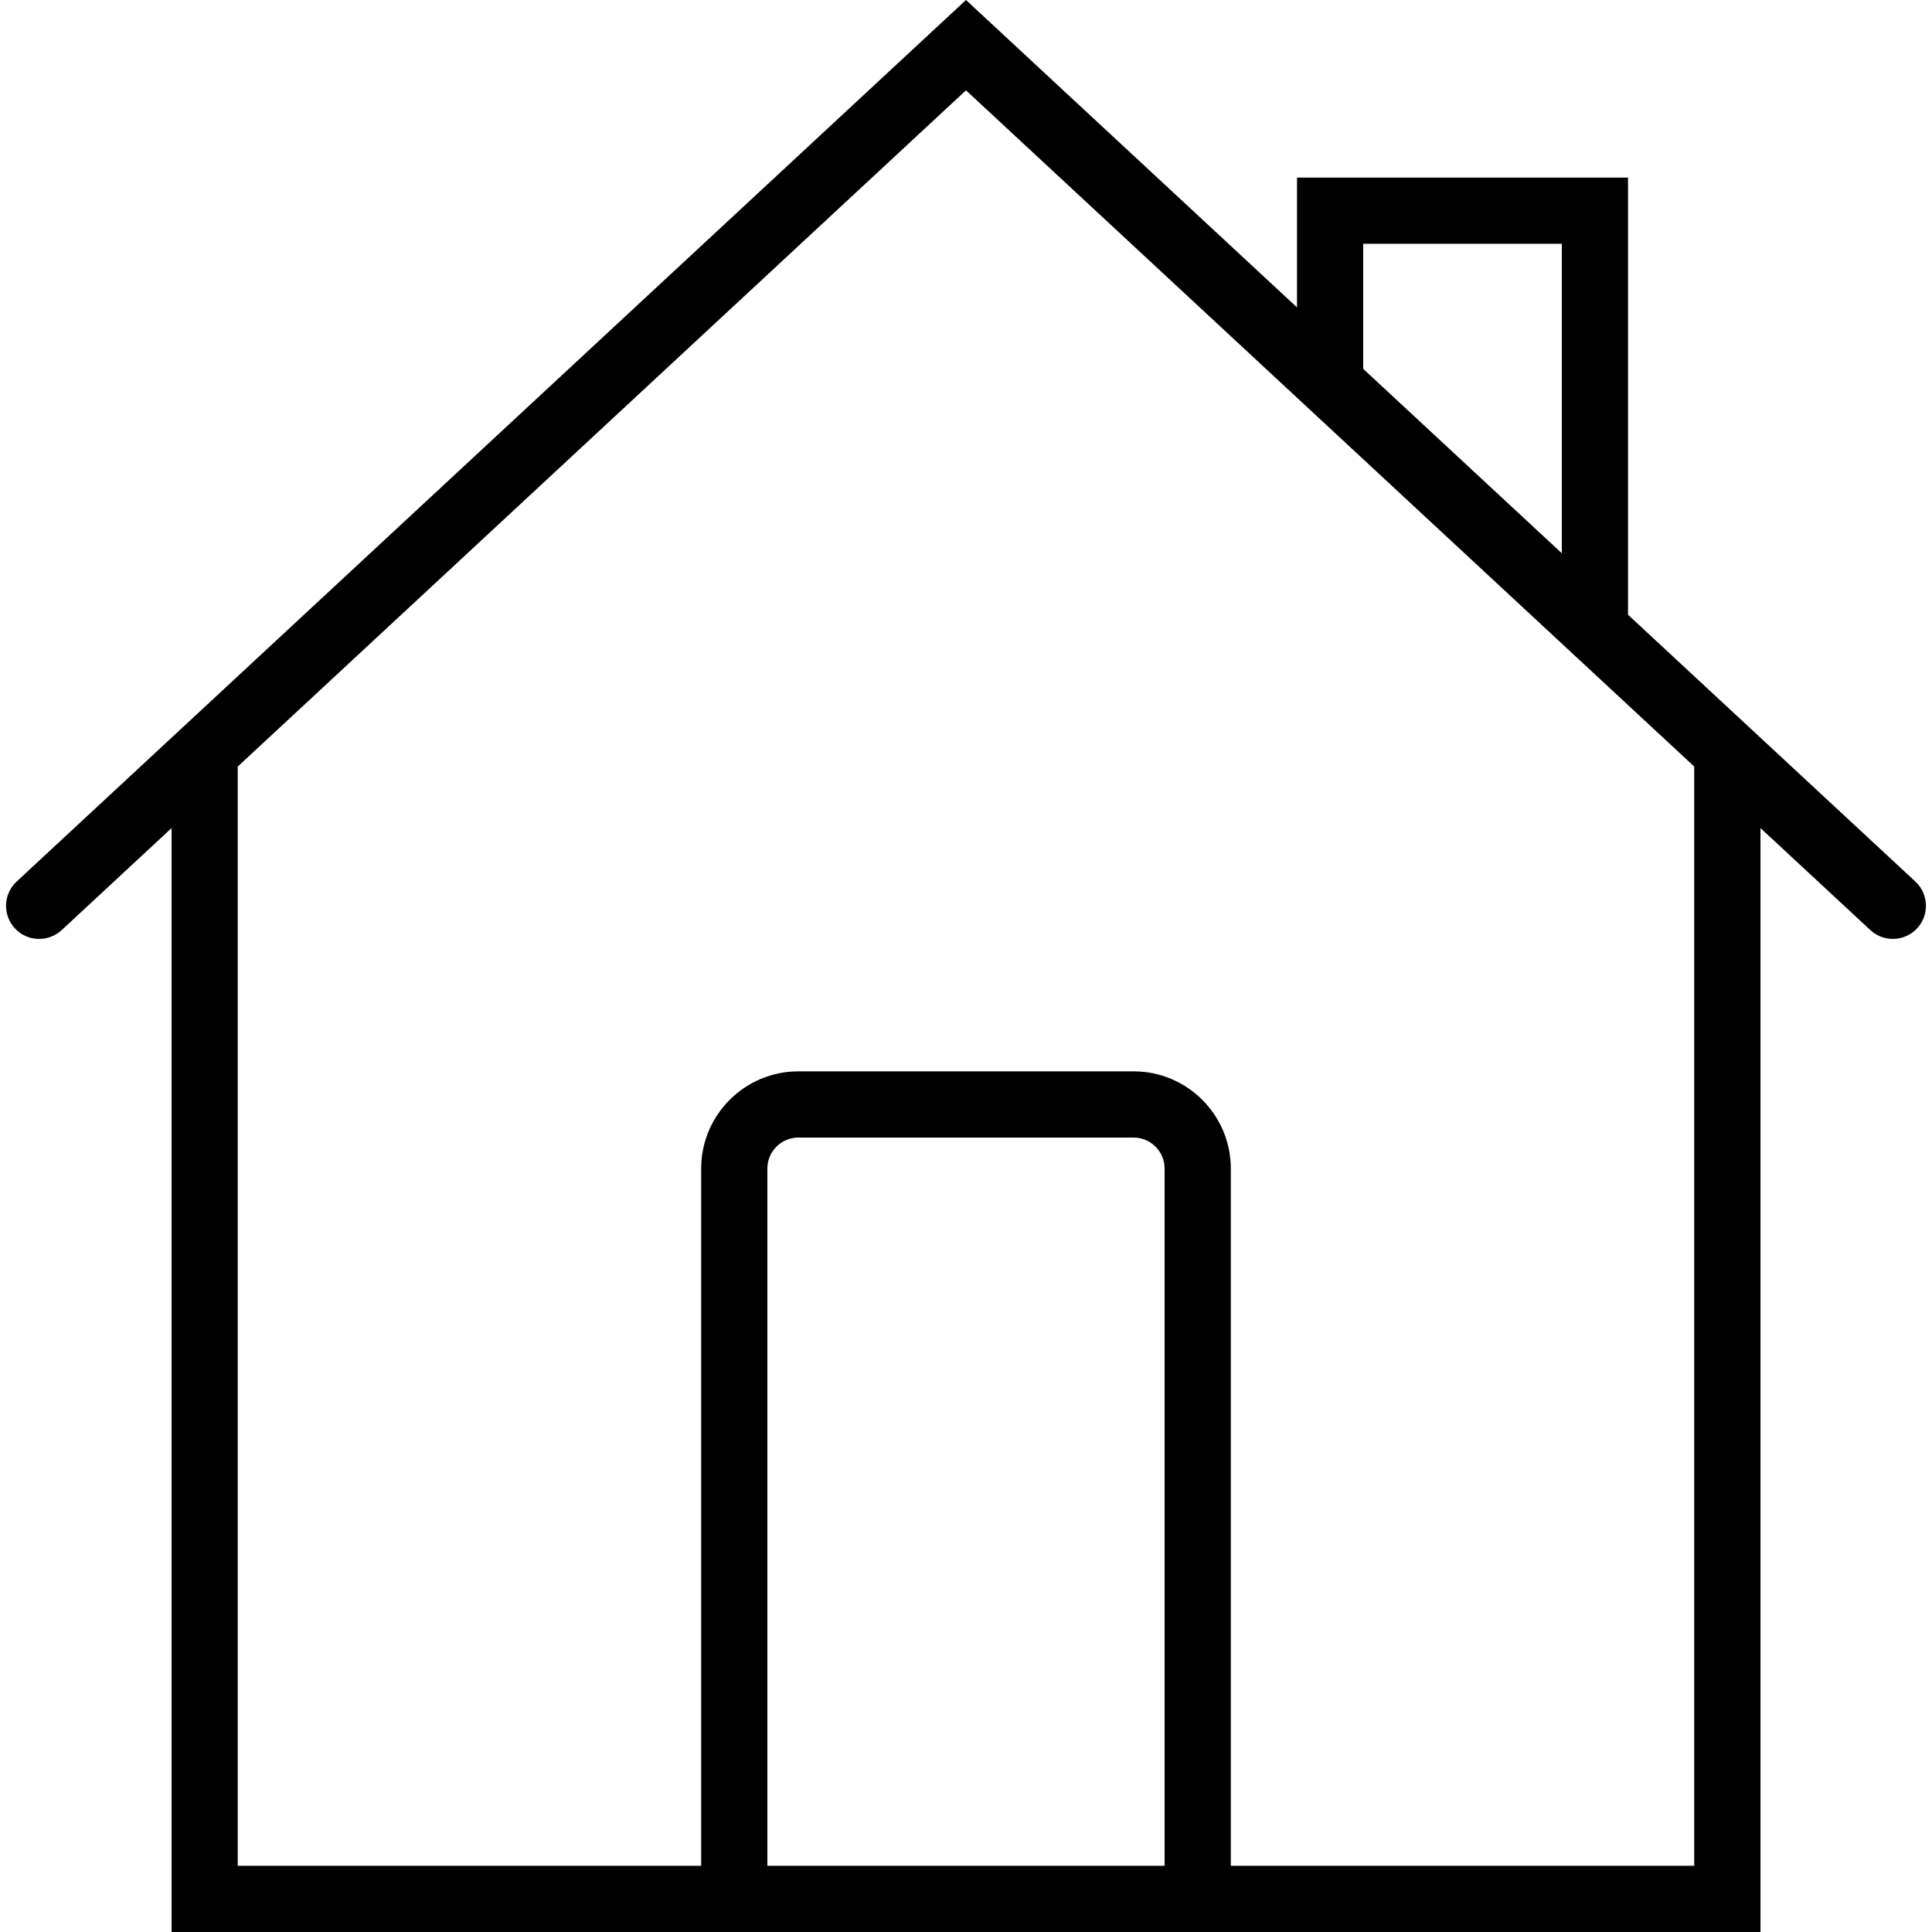
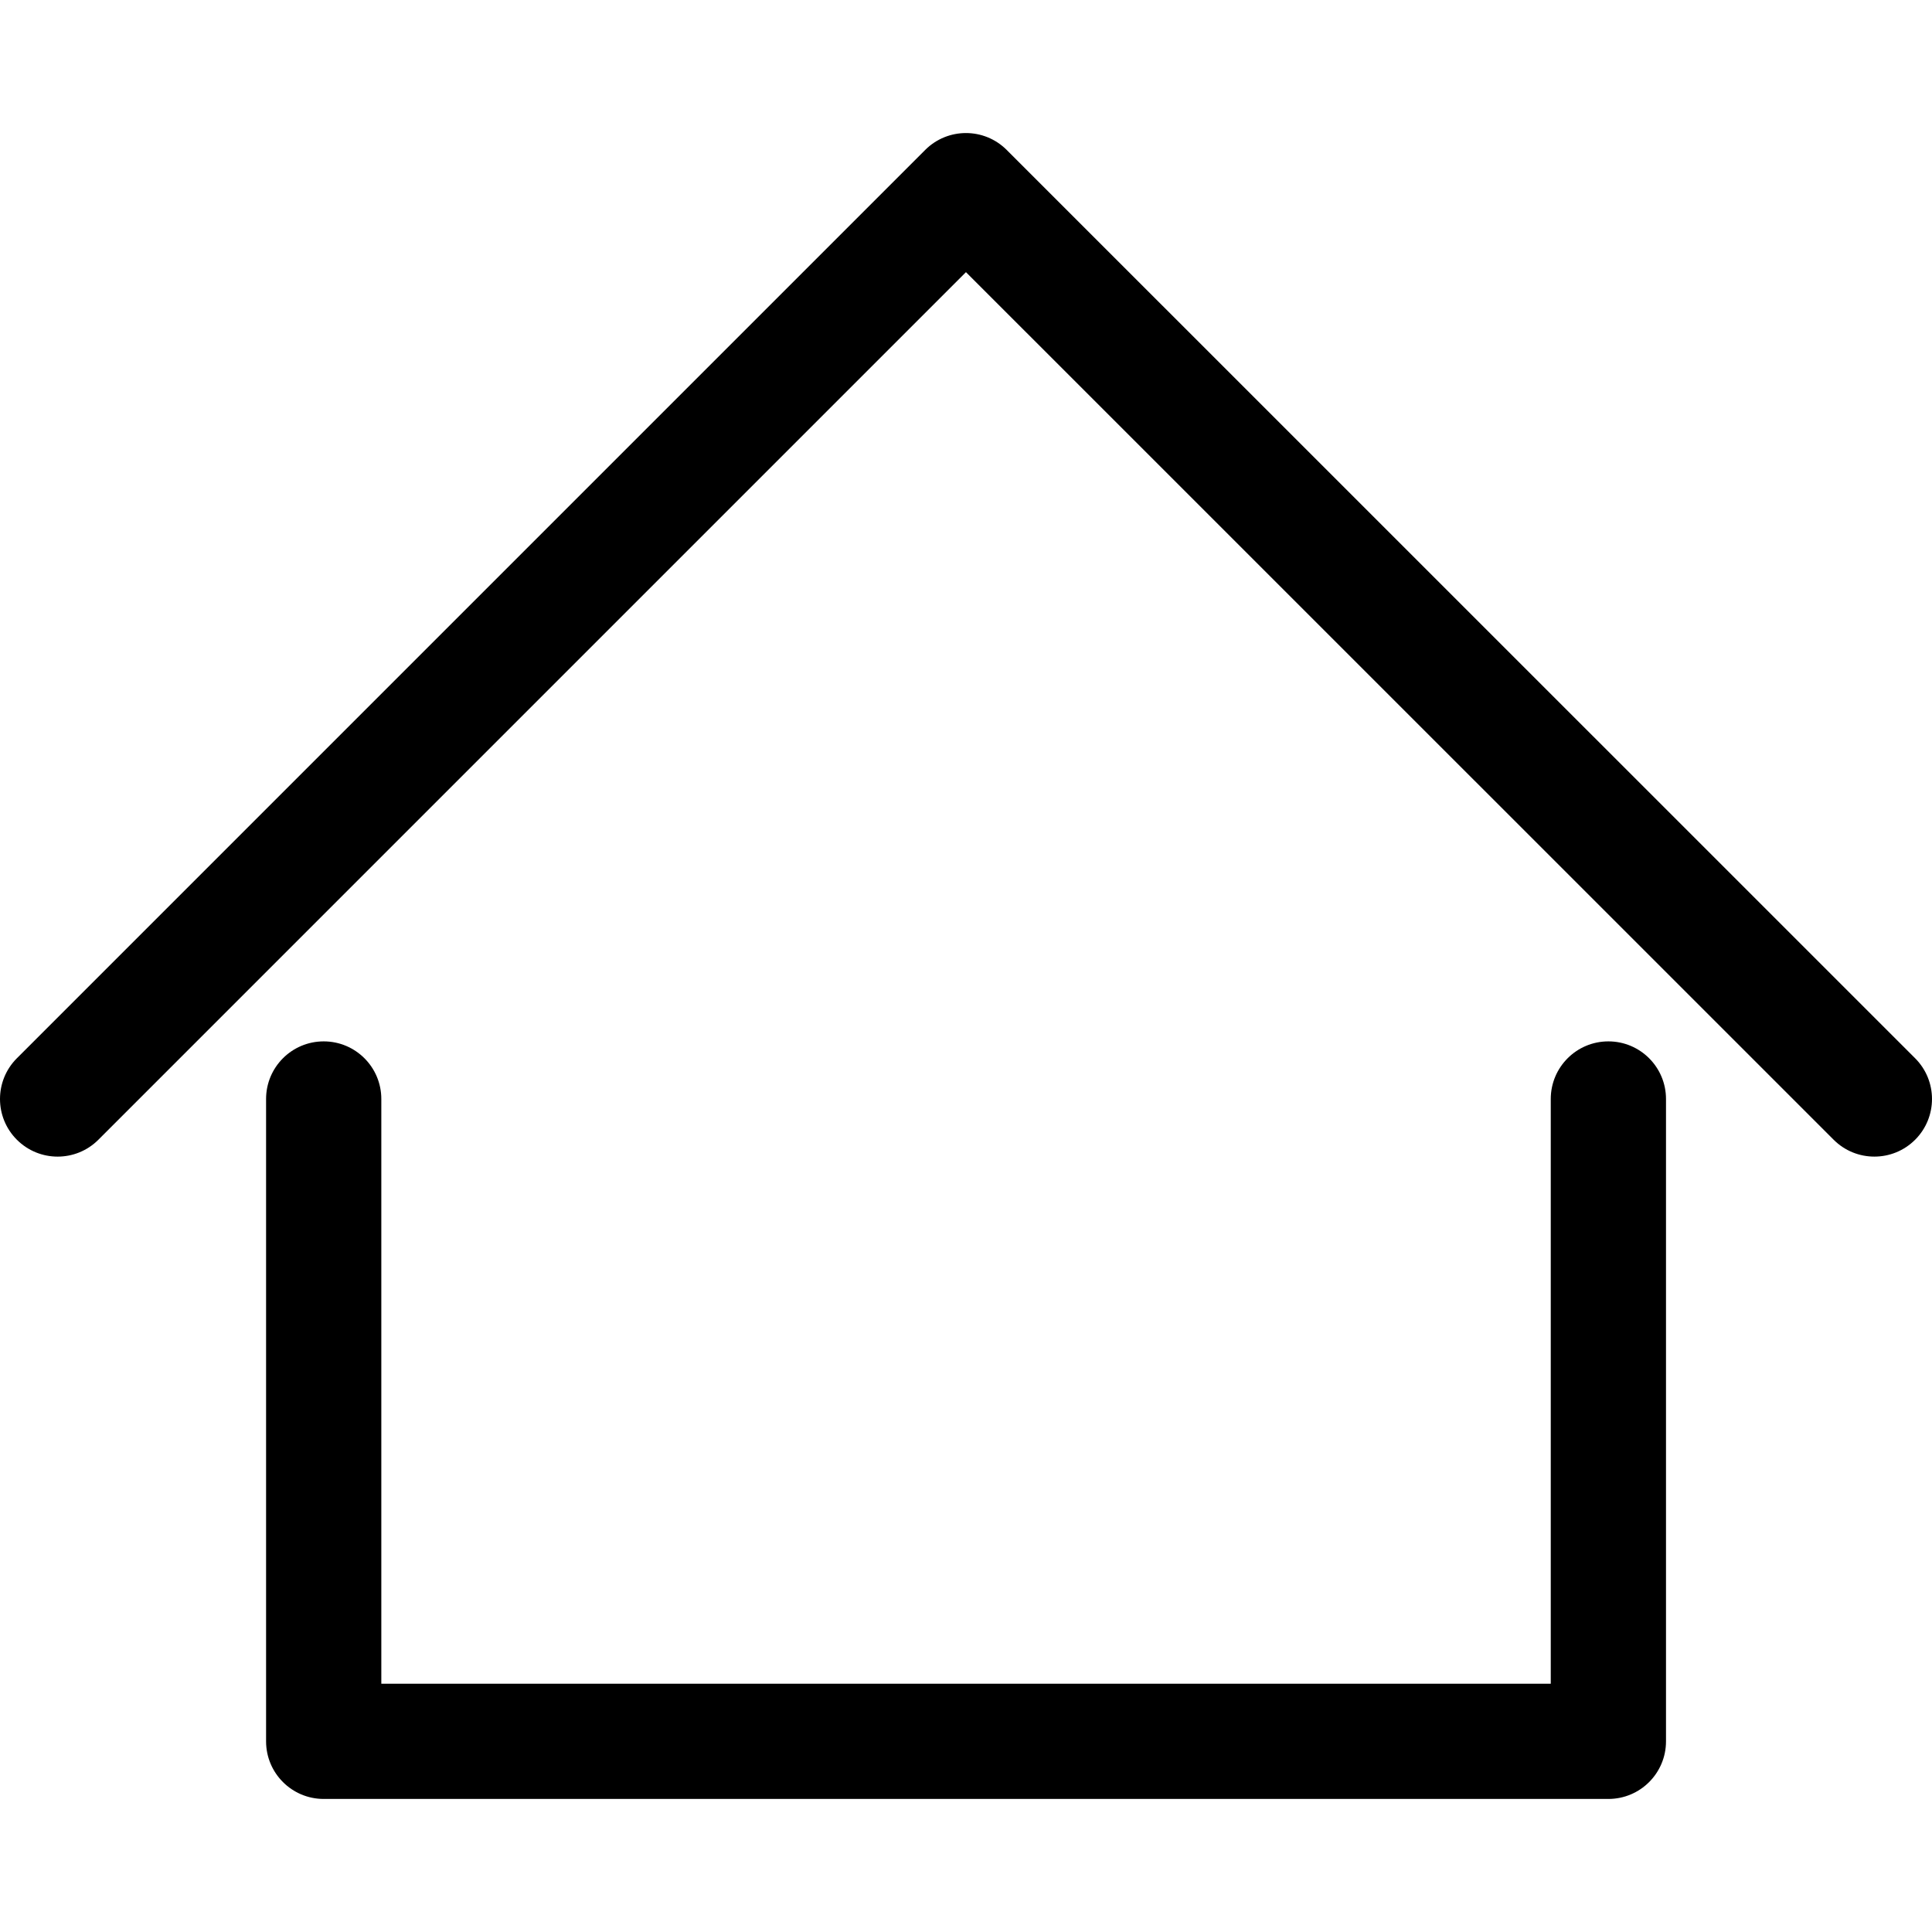
- <svg xmlns="http://www.w3.org/2000/svg" version="1.1" id="Capa_1" x="0px" y="0px" viewBox="0 0 58.365 58.365" style="enable-background:new 0 0 58.365 58.365;" xml:space="preserve">
-   <path d="M57.863,26.632l-8.681-8.061V5.365h-10v3.921L29.182,0L0.502,26.632c-0.404,0.376-0.428,1.009-0.052,1.414  c0.375,0.404,1.008,0.427,1.414,0.052l3.319-3.082v33.349h16h16h16V25.015l3.319,3.082c0.192,0.179,0.437,0.267,0.681,0.267  c0.269,0,0.536-0.107,0.732-0.319C58.291,27.641,58.267,27.008,57.863,26.632z M41.182,7.365h6v9.349l-6-5.571V7.365z   M23.182,56.365V35.302c0-0.517,0.42-0.937,0.937-0.937h10.126c0.517,0,0.937,0.42,0.937,0.937v21.063H23.182z M51.182,56.365h-14  V35.302c0-1.62-1.317-2.937-2.937-2.937H24.119c-1.62,0-2.937,1.317-2.937,2.937v21.063h-14V23.158l22-20.429l14.28,13.26  l5.72,5.311v0l2,1.857V56.365z" />
+ <svg xmlns="http://www.w3.org/2000/svg" version="1.1" id="Capa_1" x="0px" y="0px" viewBox="0 0 251.479 251.479" style="enable-background:new 0 0 251.479 251.479;" xml:space="preserve">
+   <g>
+     <path d="M209.355,135.551c-4.143,0-7.5,3.358-7.5,7.5v76.109H49.634v-76.109c0-4.142-3.357-7.5-7.5-7.5c-4.143,0-7.5,3.358-7.5,7.5   v83.609c0,4.142,3.357,7.5,7.5,7.5h167.221c4.143,0,7.5-3.358,7.5-7.5v-83.609C216.855,138.909,213.497,135.551,209.355,135.551z" />
+     <path d="M249.282,137.748L131.035,19.515c-2.928-2.929-7.677-2.928-10.606,0L2.197,137.748c-2.929,2.929-2.929,7.678,0,10.606   c1.465,1.464,3.385,2.197,5.304,2.197c1.92,0,3.839-0.732,5.304-2.197l112.929-112.93l112.943,112.93   c2.928,2.929,7.677,2.928,10.607-0.001C252.211,145.425,252.211,140.676,249.282,137.748z" />
+   </g>
  <g>
</g>
  <g>
</g>
  <g>
</g>
  <g>
</g>
  <g>
</g>
  <g>
</g>
  <g>
</g>
  <g>
</g>
  <g>
</g>
  <g>
</g>
  <g>
</g>
  <g>
</g>
  <g>
</g>
  <g>
</g>
  <g>
</g>
</svg>
